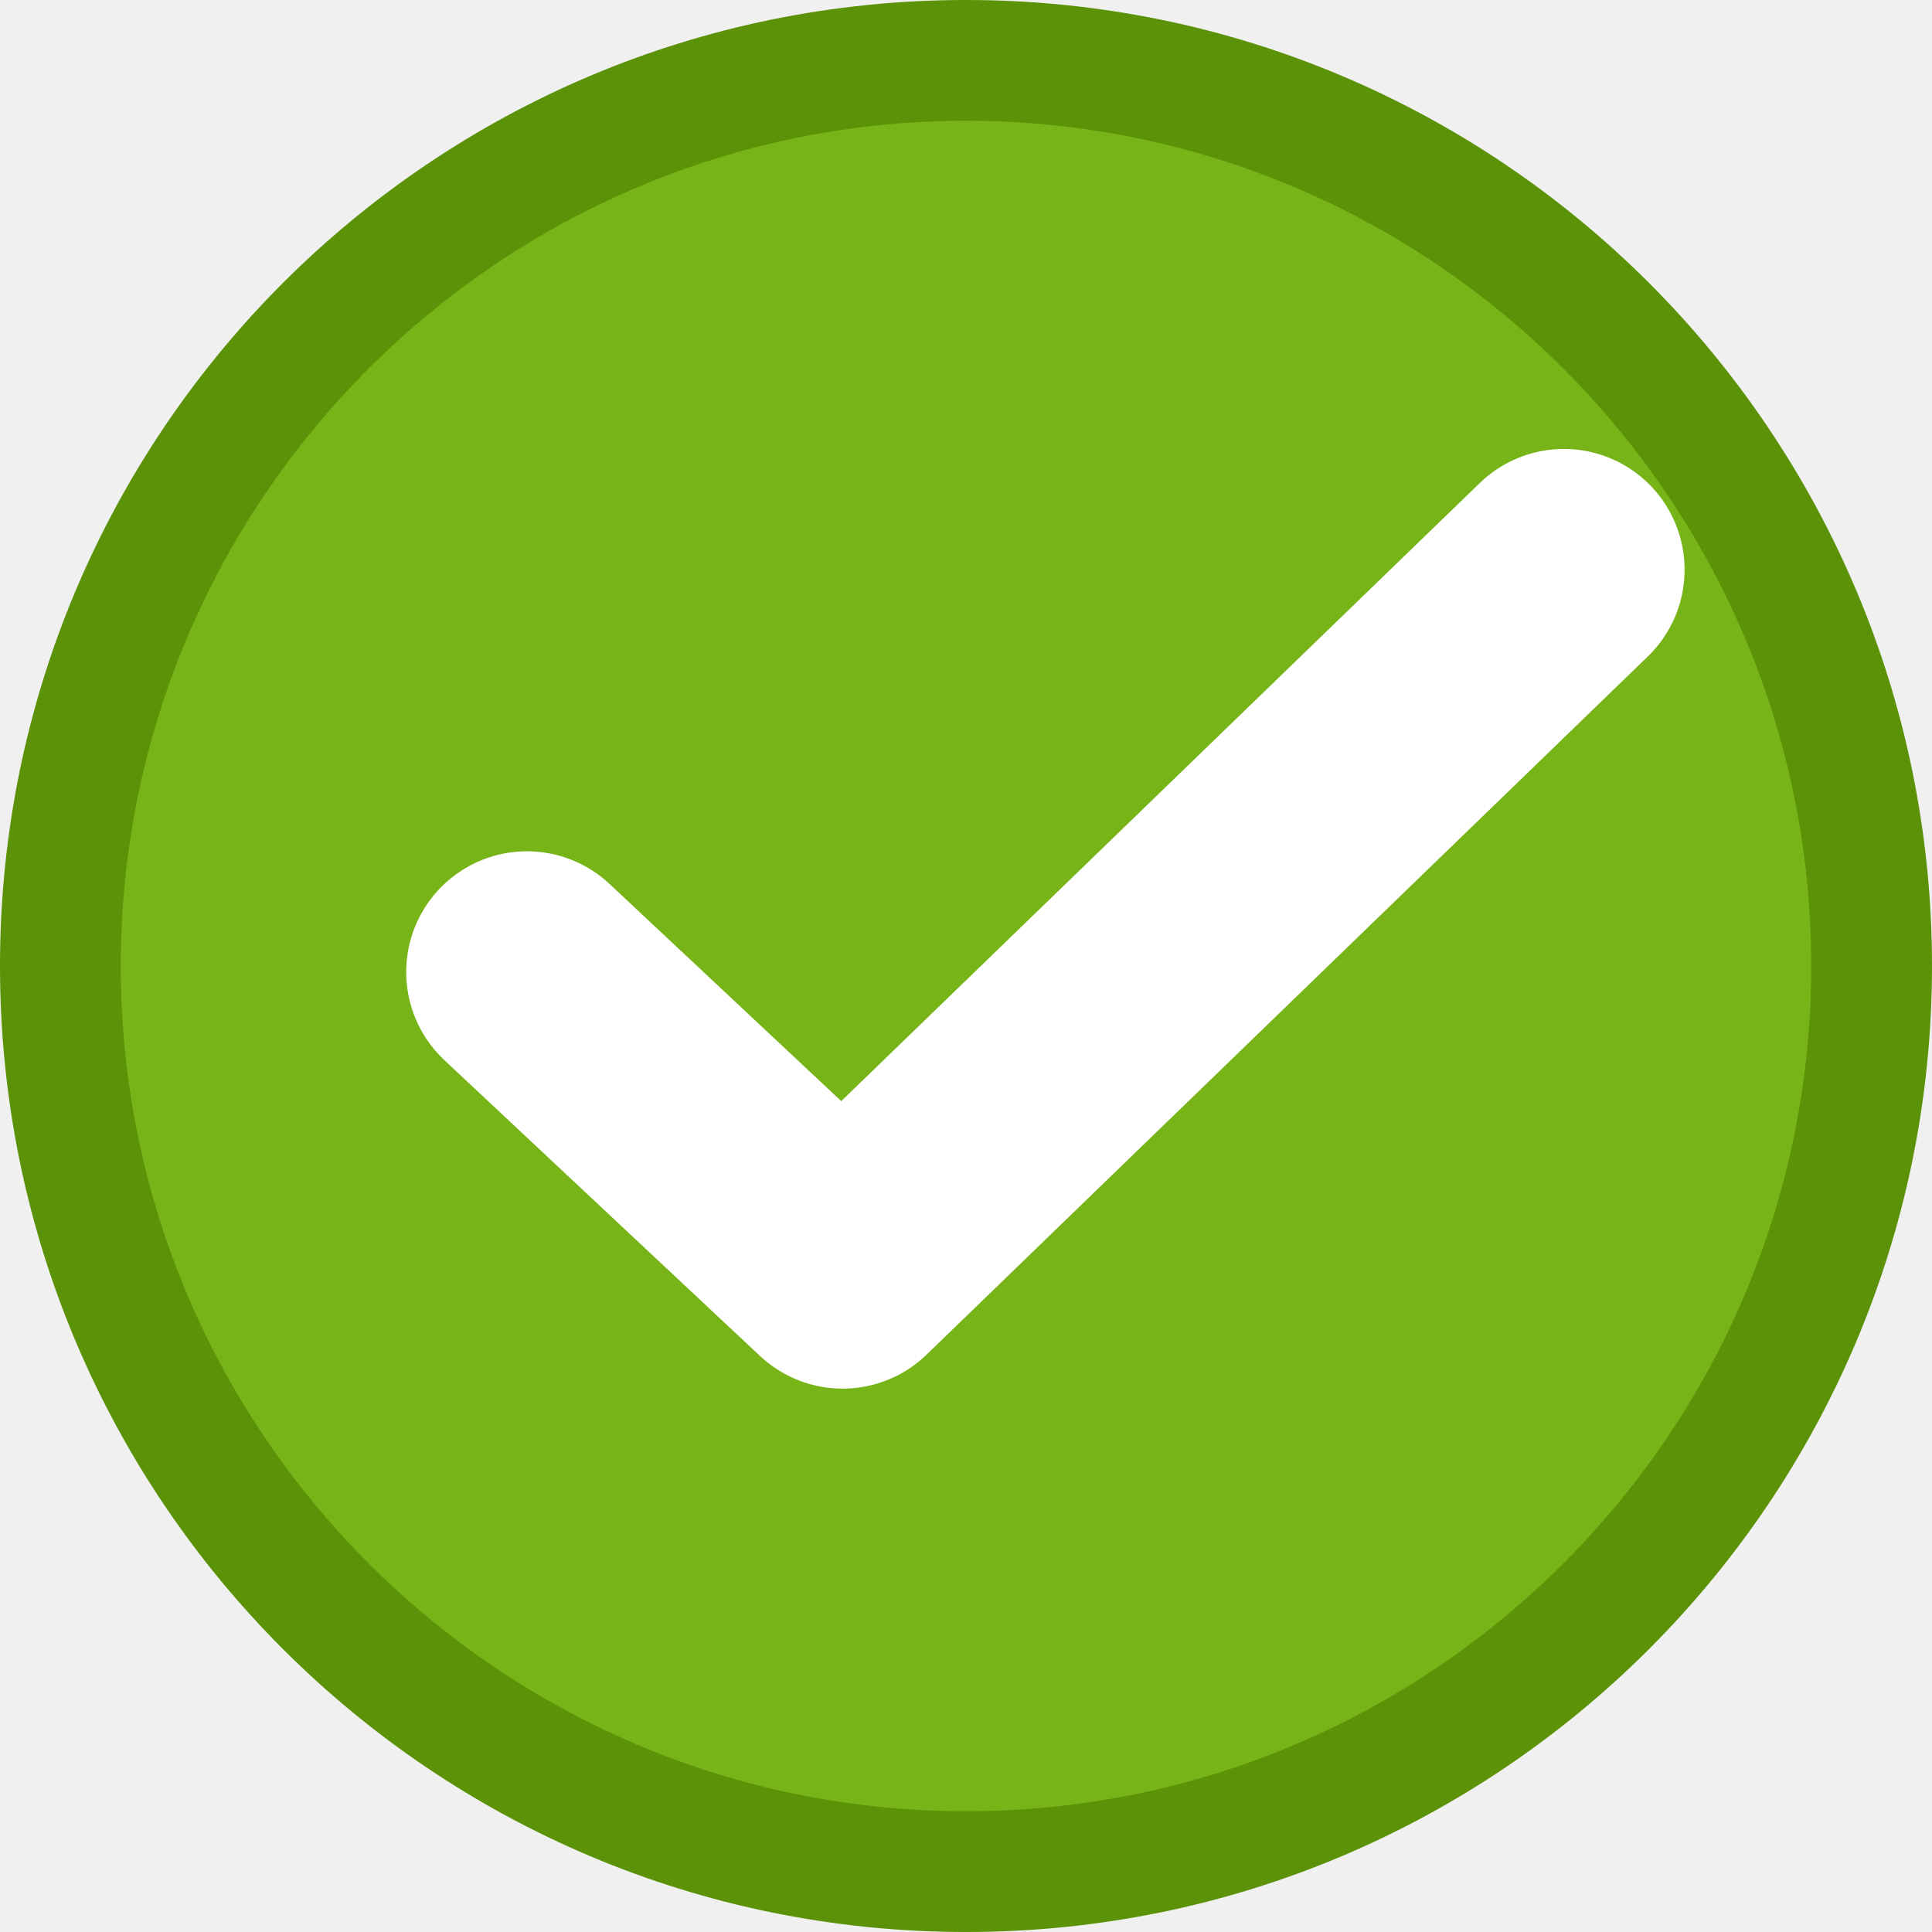
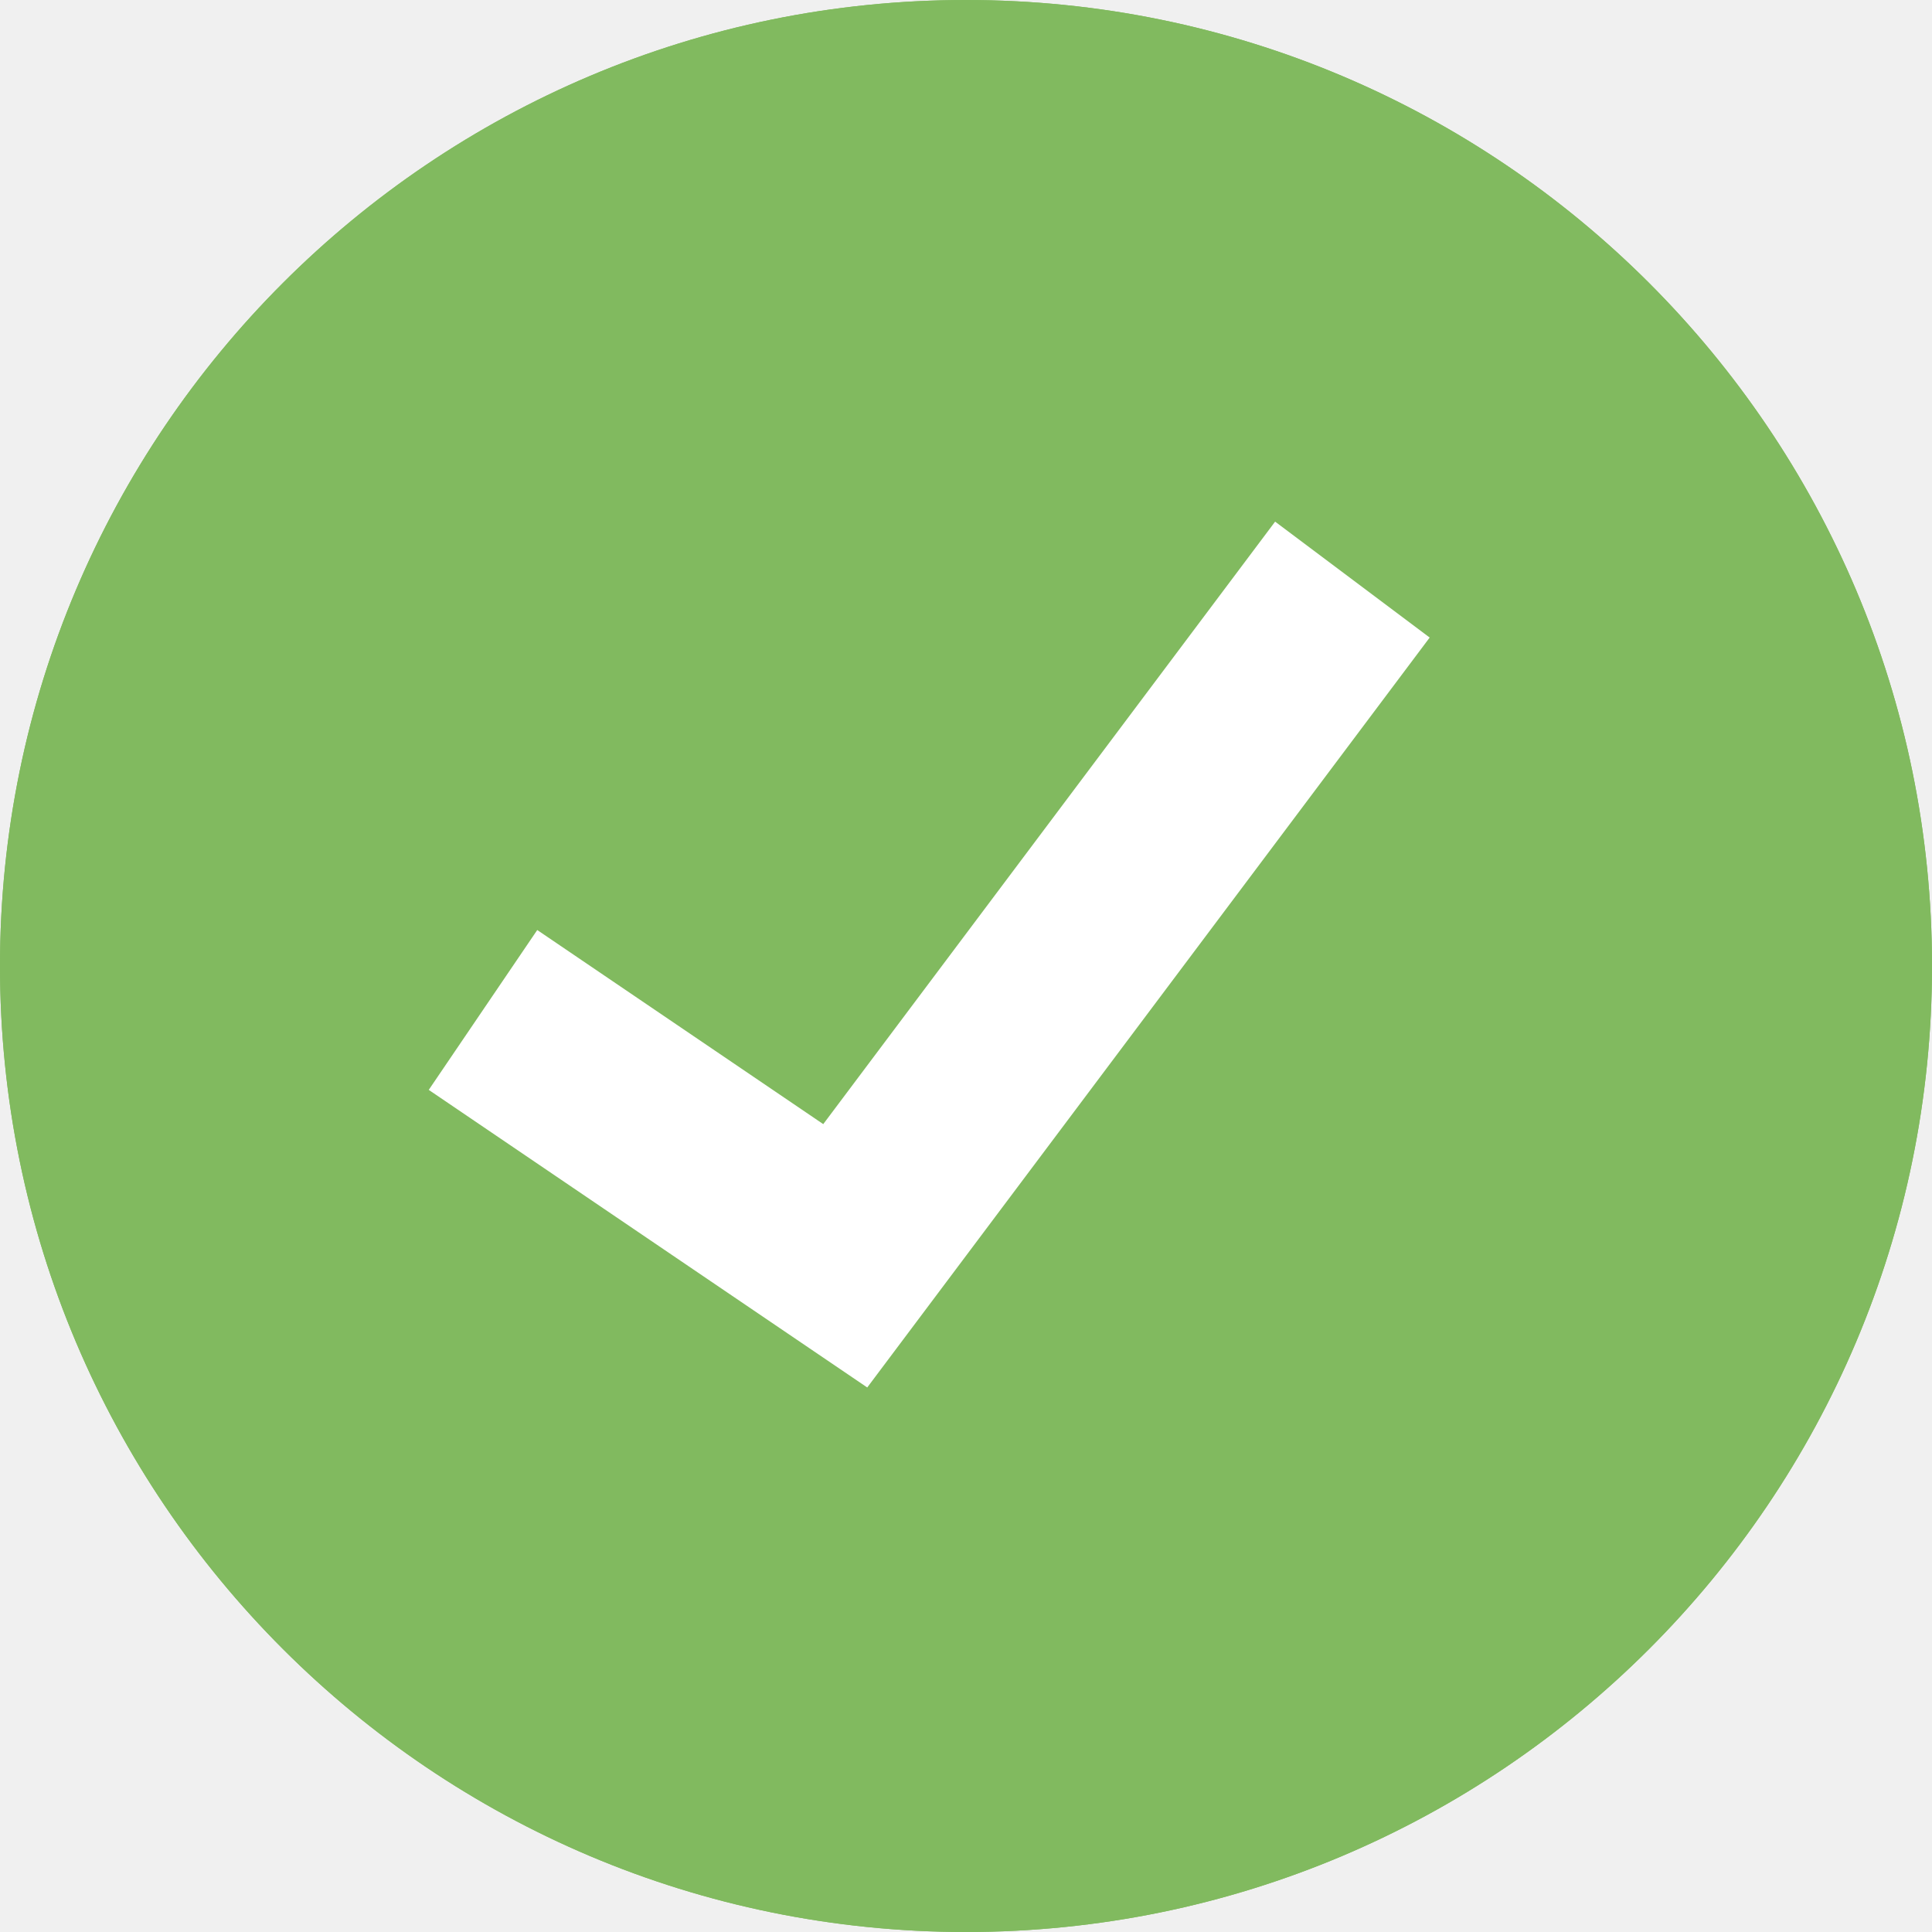
- <svg xmlns="http://www.w3.org/2000/svg" viewBox="0 0 16 16">
-   <path fill="#76B417" d="M8 15.5C3.864 15.5.5 12.136.5 8S3.864.5 8 .5s7.5 3.364 7.5 7.5-3.364 7.5-7.5 7.5z" />
-   <path fill="#5B9207" d="M8 1c3.86 0 7 3.14 7 7s-3.14 7-7 7-7-3.14-7-7 3.14-7 7-7m0-1a8 8 0 1 0 0 16A8 8 0 0 0 8 0z" />
-   <path fill="none" stroke="#FFF" stroke-width="2" stroke-linecap="round" stroke-linejoin="round" stroke-miterlimit="10" d="M4.364 8.05l2.614 2.45 5.973-5.782" />
+ <svg xmlns="http://www.w3.org/2000/svg" xmlns:xlink="http://www.w3.org/1999/xlink" viewBox="0 0 20 20">
+   <defs>
+     <circle id="a" cx="10" cy="10" r="10" />
+   </defs>
+   <g fill="none" fill-rule="evenodd">
+     <use fill="#81BA5F" xlink:href="#a" />
+     <circle cx="10" cy="10" r="9.25" stroke="#81BA5F" stroke-width="1.5" />
+     <path stroke="#FFF" stroke-width="2" d="M14 6l-5.25 7L5 10.455" />
+   </g>
</svg>
